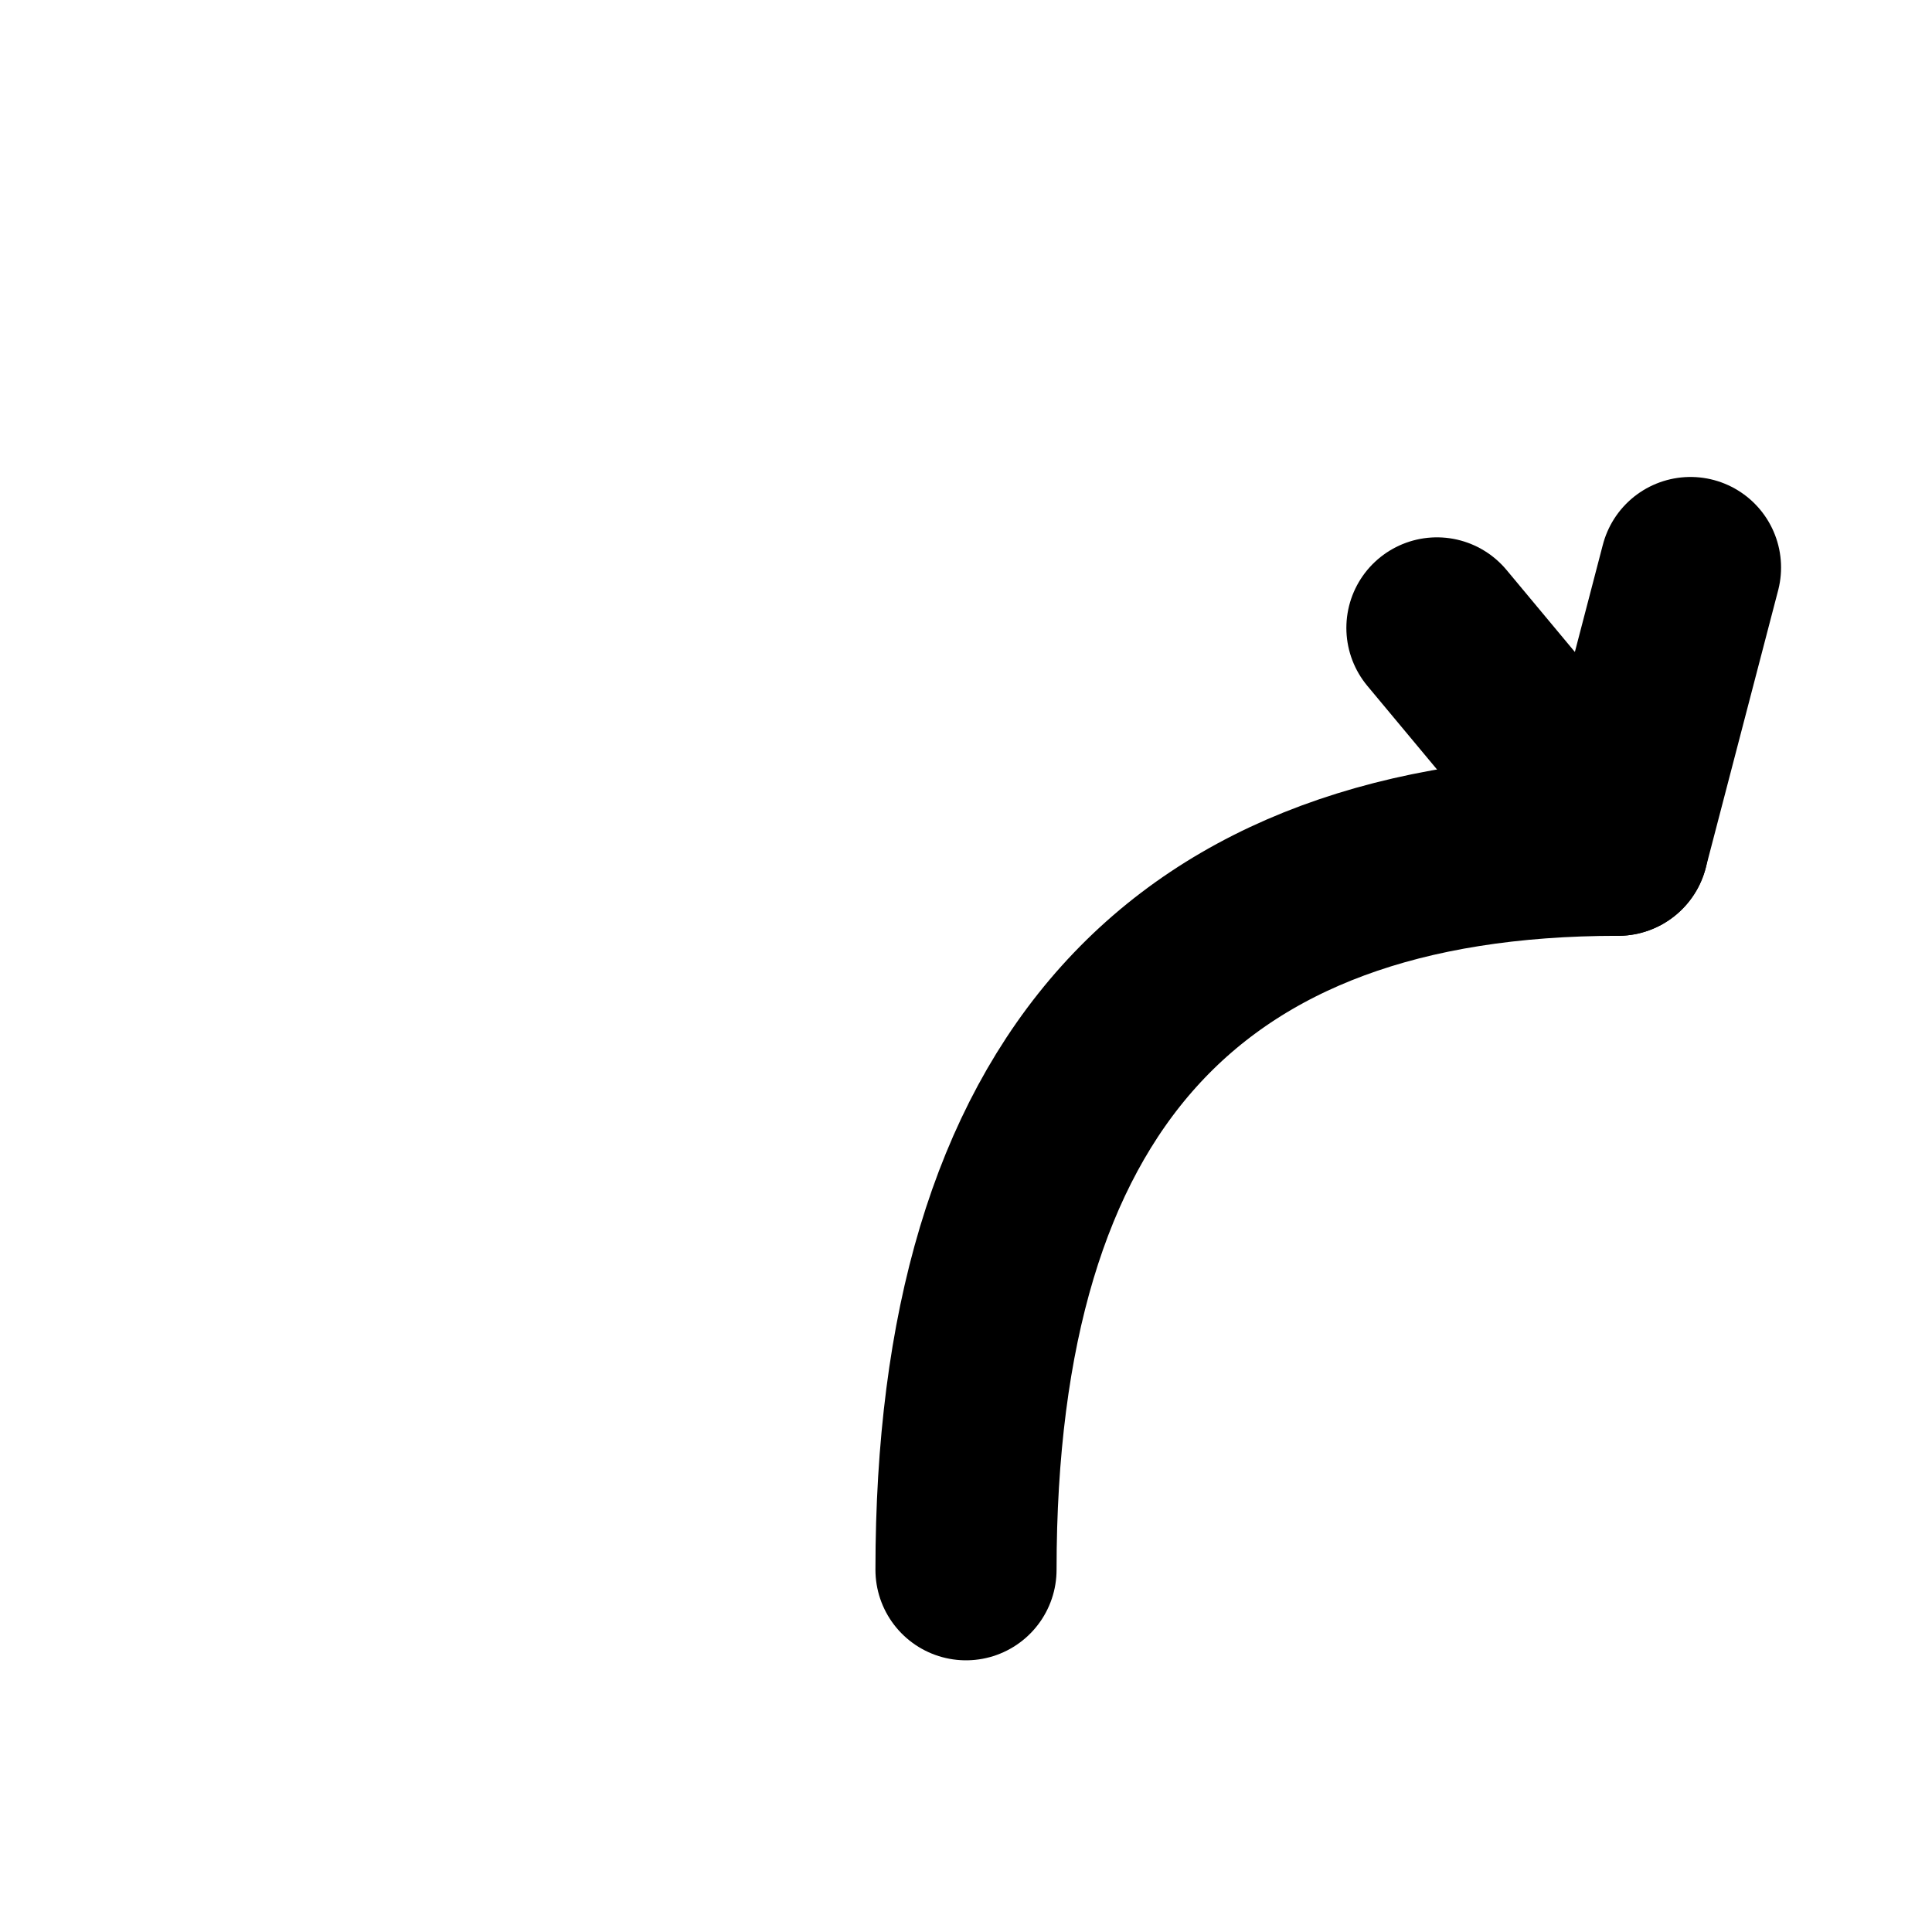
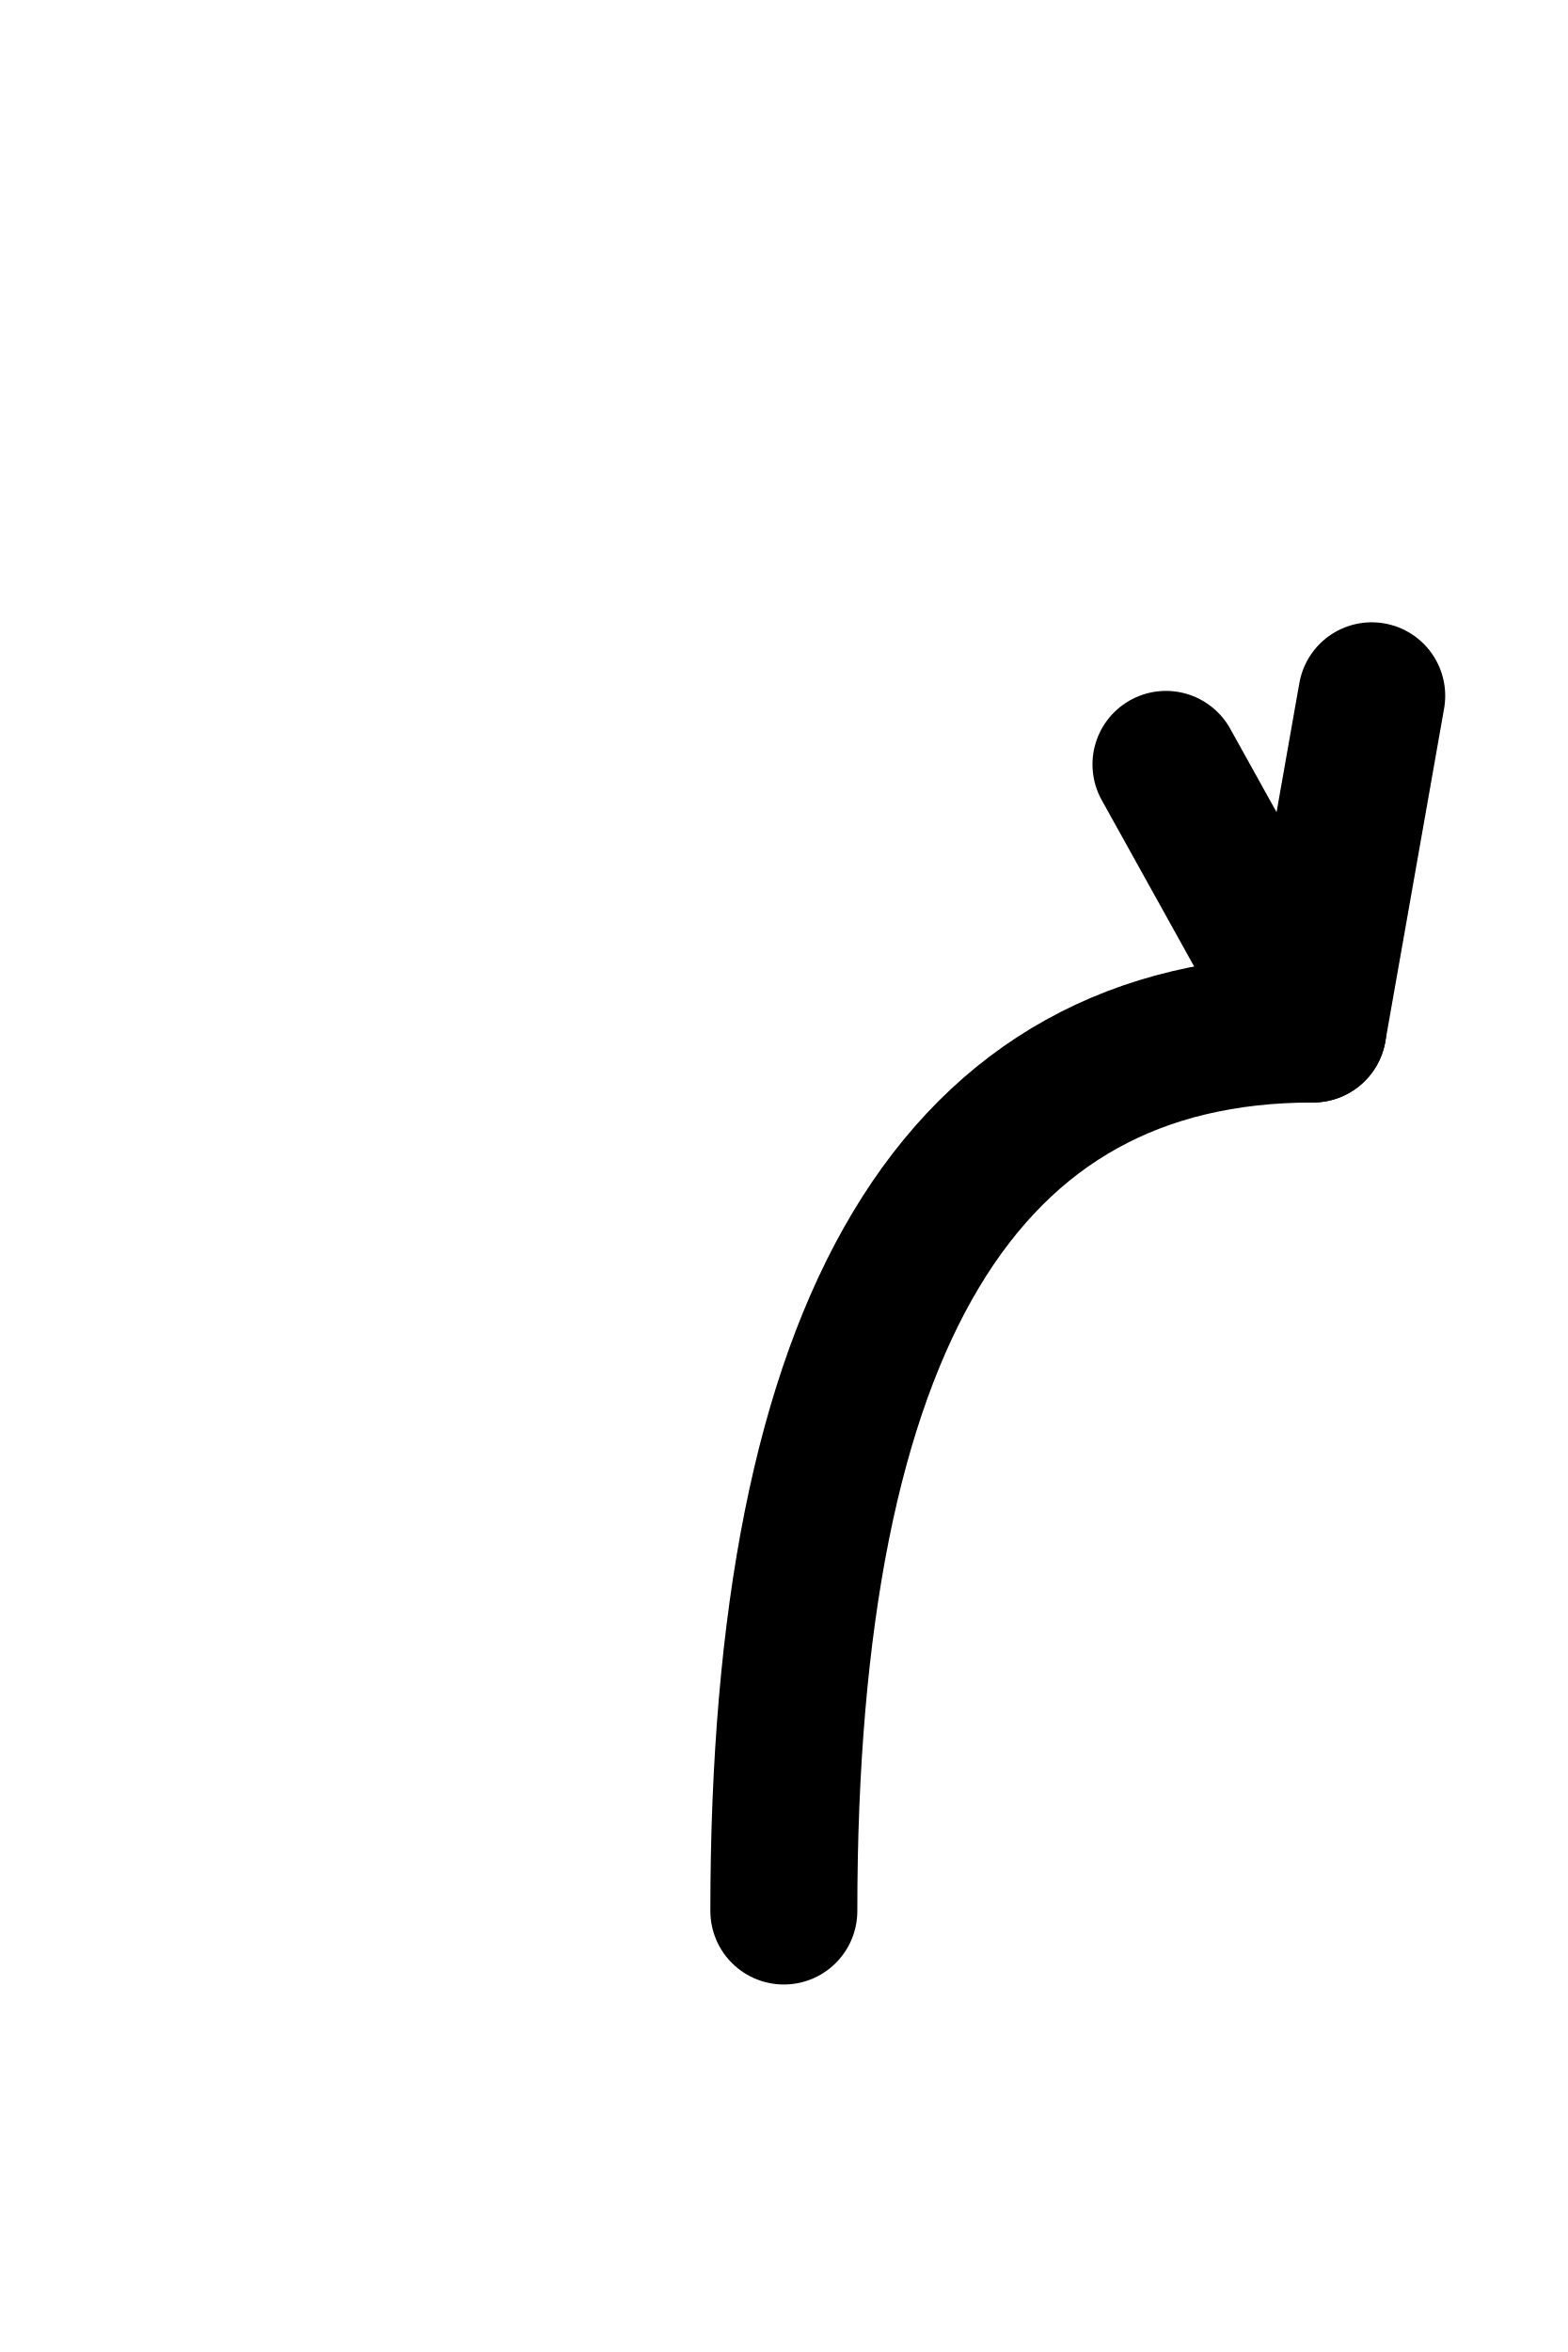
- <svg xmlns="http://www.w3.org/2000/svg" viewBox="0 0 16 16" fill="none" stroke="currentColor" stroke-width="1.5" stroke-linecap="round" stroke-linejoin="round">
-   <path d="M8 13 Q8 7 13.4 7" />
-   <path d="M14 4.7 L13.4 7 L11.9 5.2" />
+ <svg xmlns="http://www.w3.org/2000/svg" viewBox="0 0 16 24" fill="none" stroke="currentColor" stroke-width="1.5" stroke-linecap="round" stroke-linejoin="round">
+   <path d="M8 19.5 Q8 10.5 13.4 10.5" />
+   <path d="M14 7.1 L13.4 10.5 L11.9 7.8" />
</svg>
